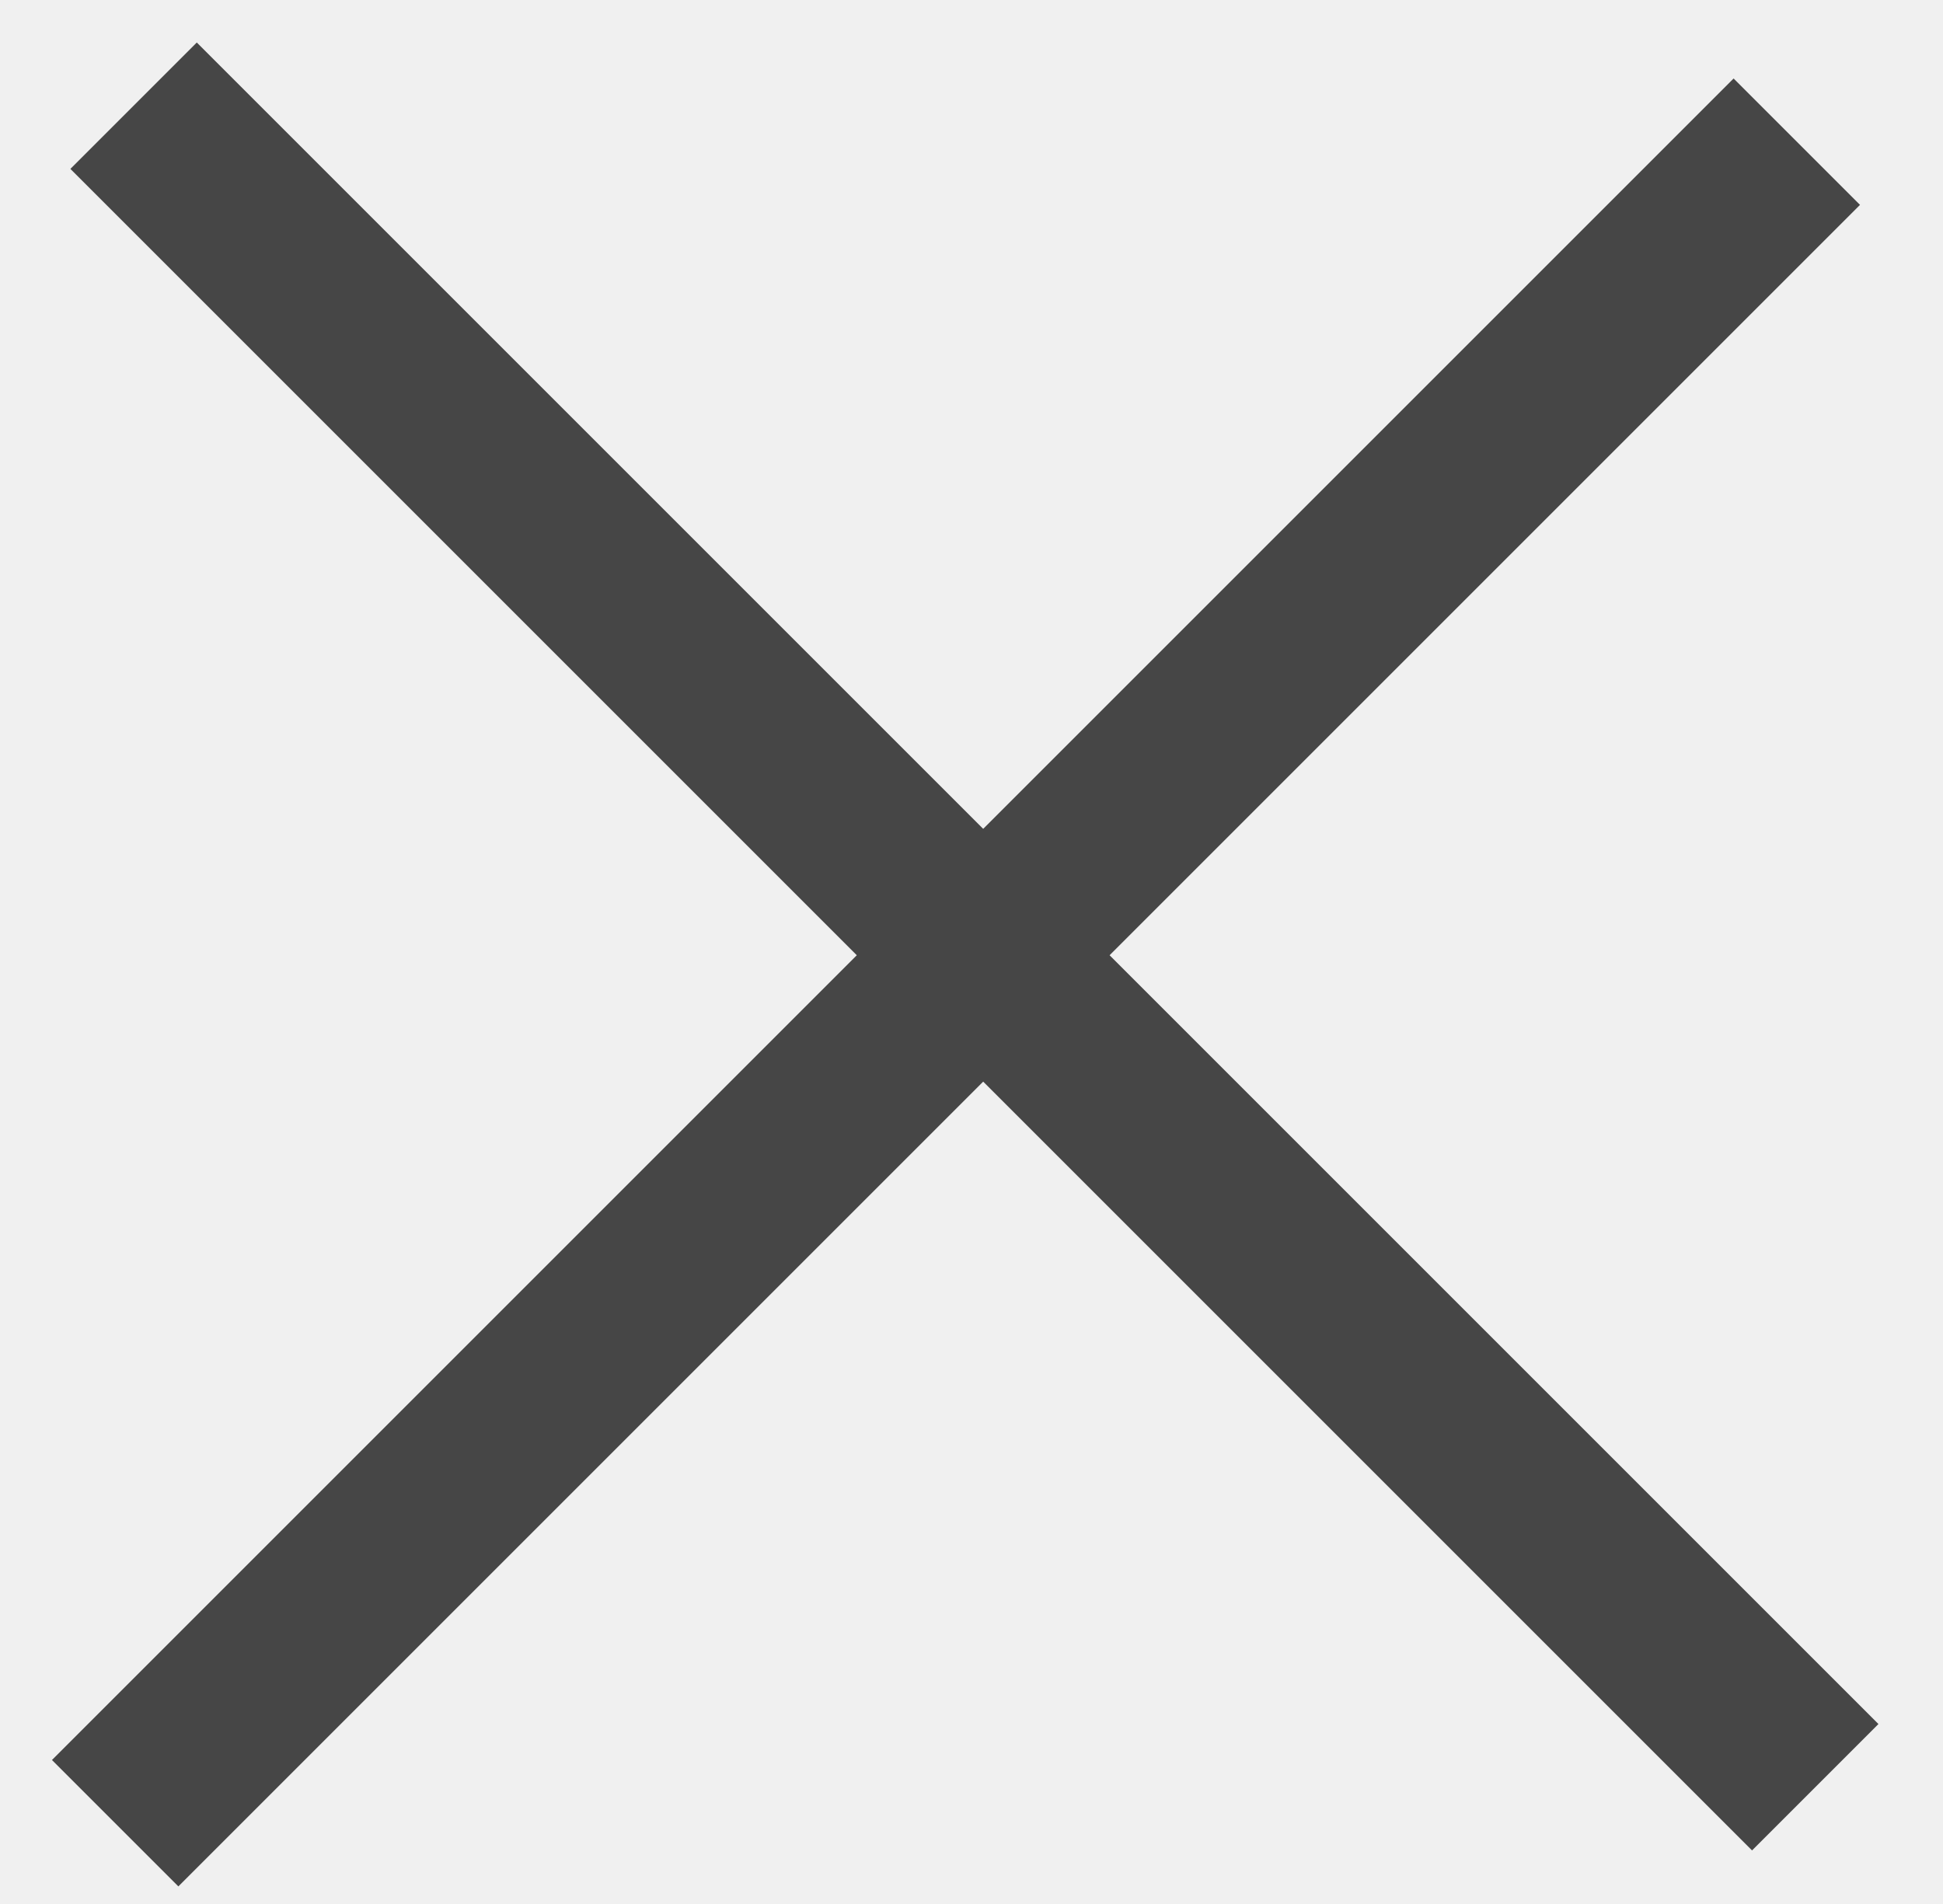
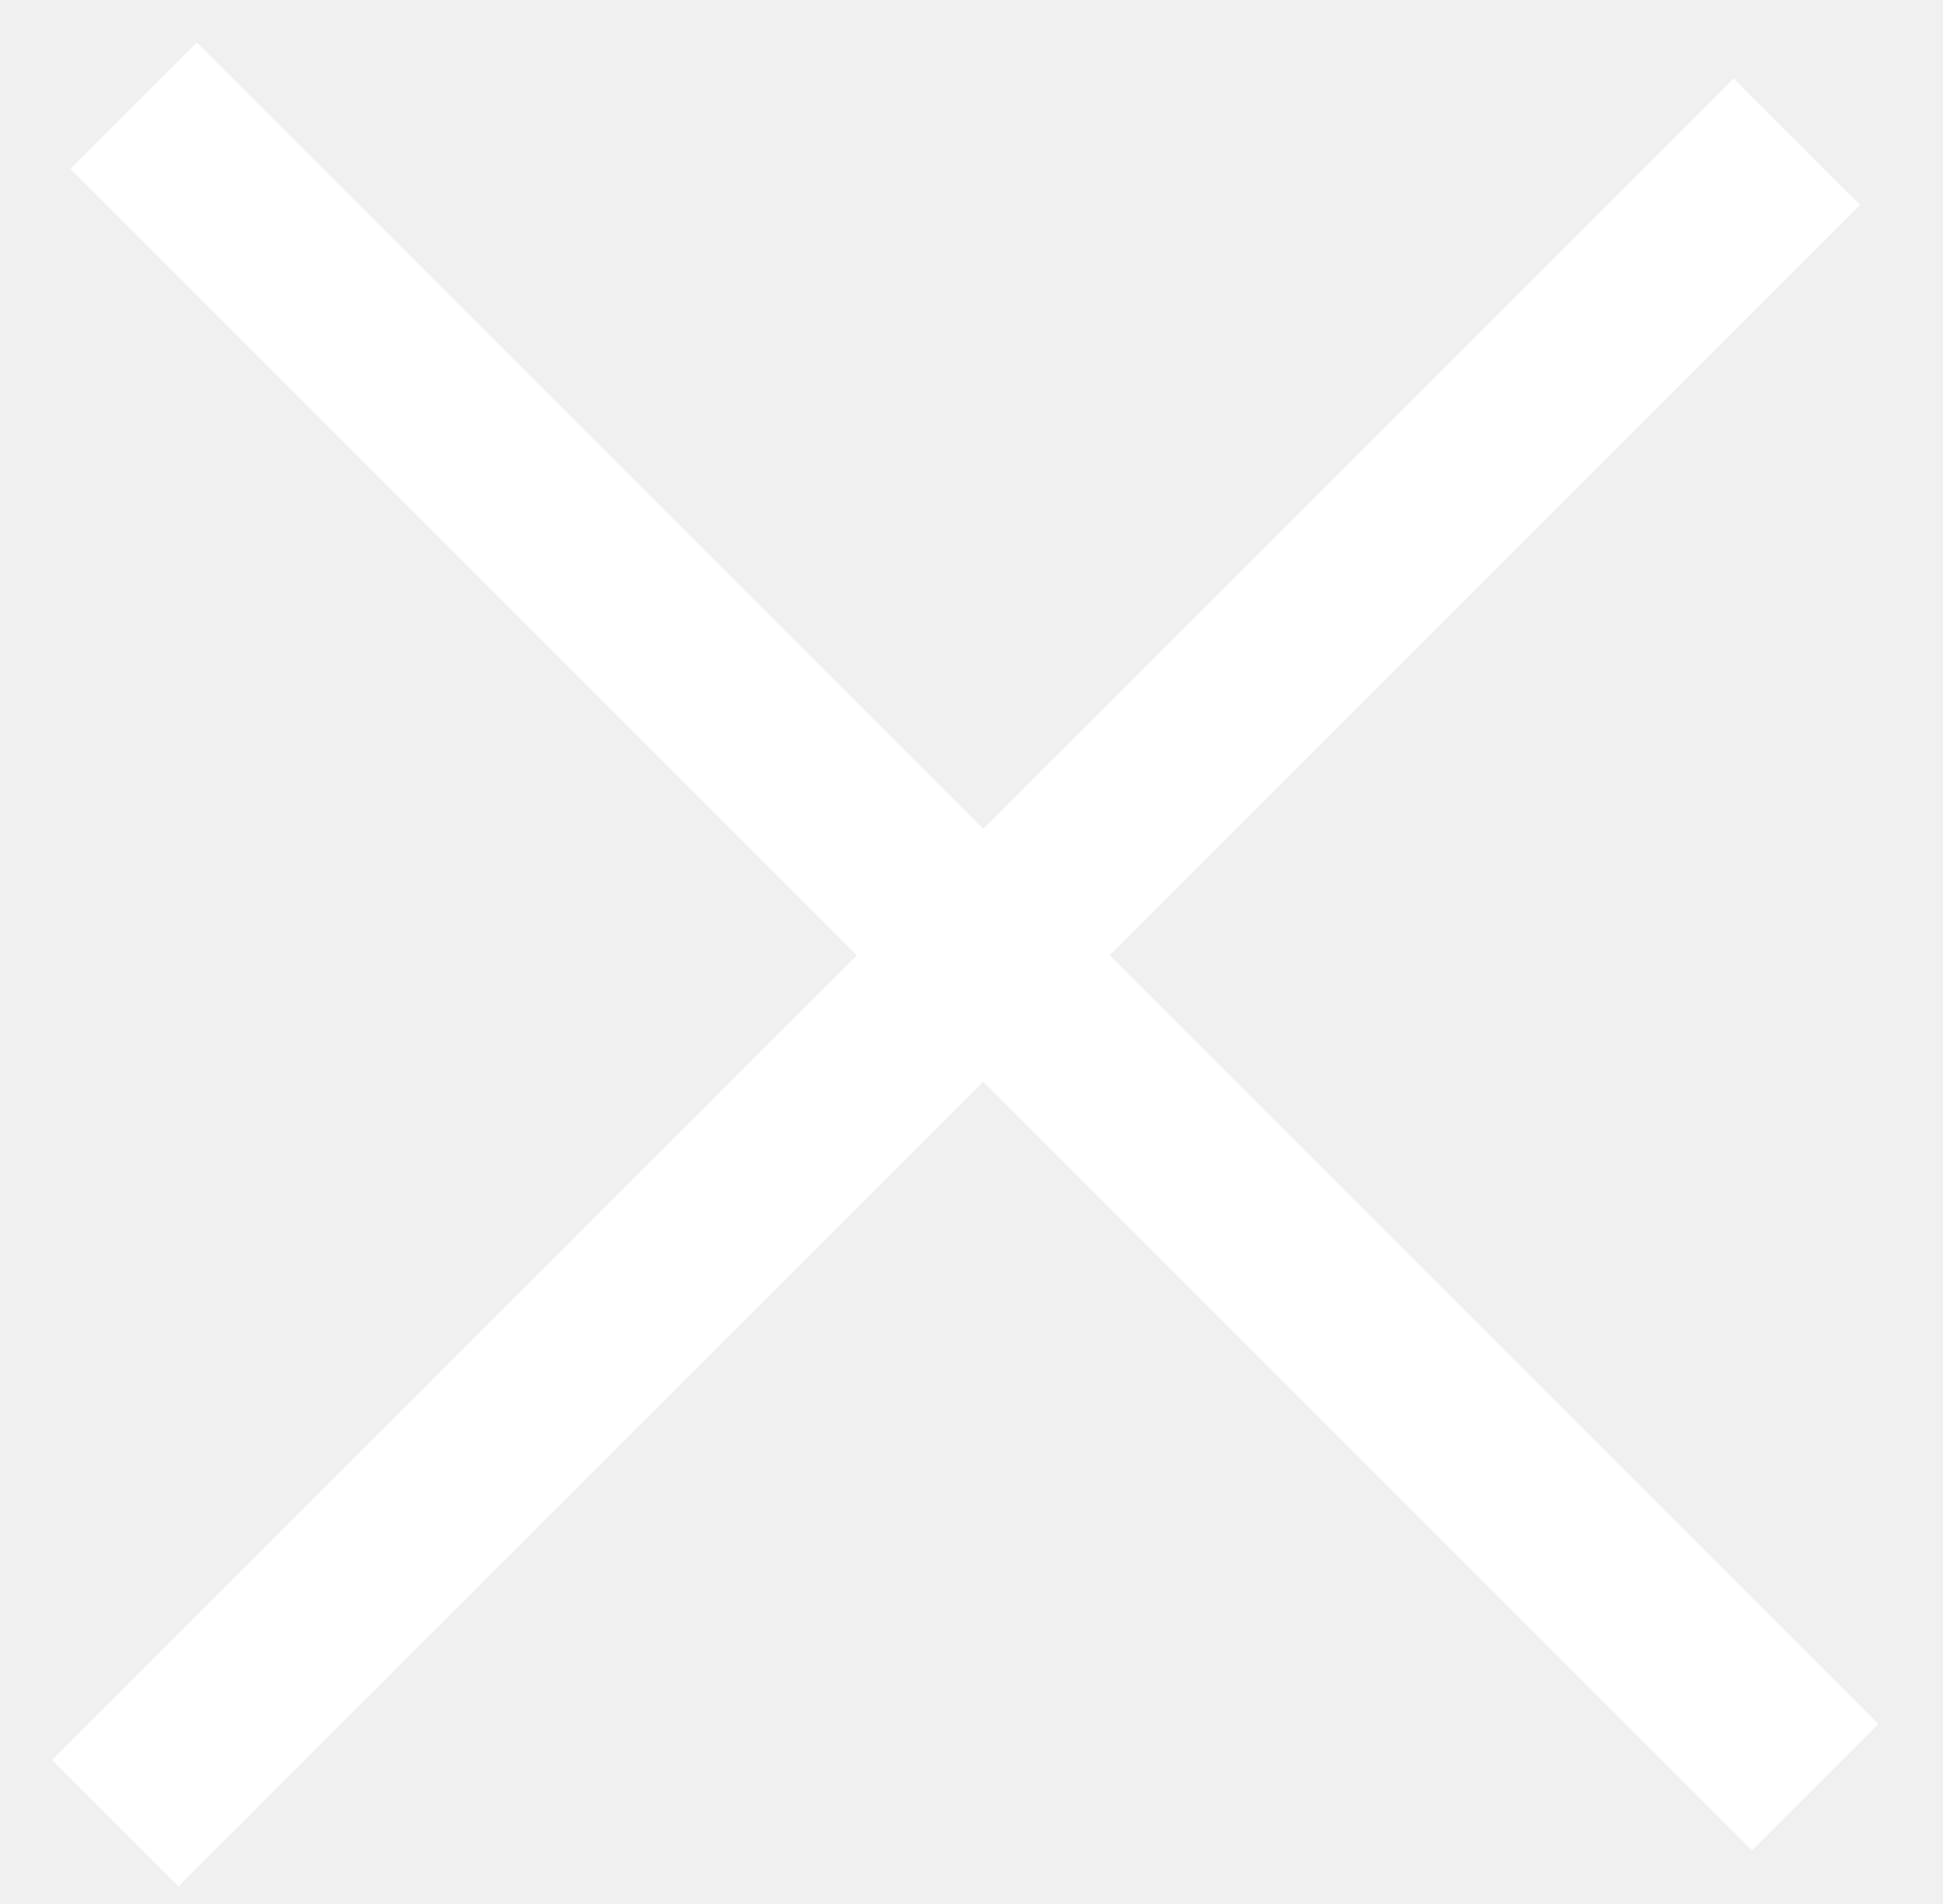
<svg xmlns="http://www.w3.org/2000/svg" version="1.1" id="圖層_1" x="0px" y="0px" viewBox="0 0 25 24.5" style="enable-background:new 0 0 25 24.5;" xml:space="preserve">
  <style type="text/css">
- 	.st0{fill:#464646;}
+ 	.st0{fill:#FFFFFF;}
</style>
  <rect x="-2.8" y="11" transform="matrix(0.7071 0.7071 -0.7071 0.7071 12.29 -5.2513)" class="st0" width="30.6" height="2.3" />
  <rect x="-3" y="11.5" transform="matrix(0.7071 -0.7071 0.7071 0.7071 -5.3417 12.3943)" class="st0" width="30.6" height="2.3" />
</svg>
